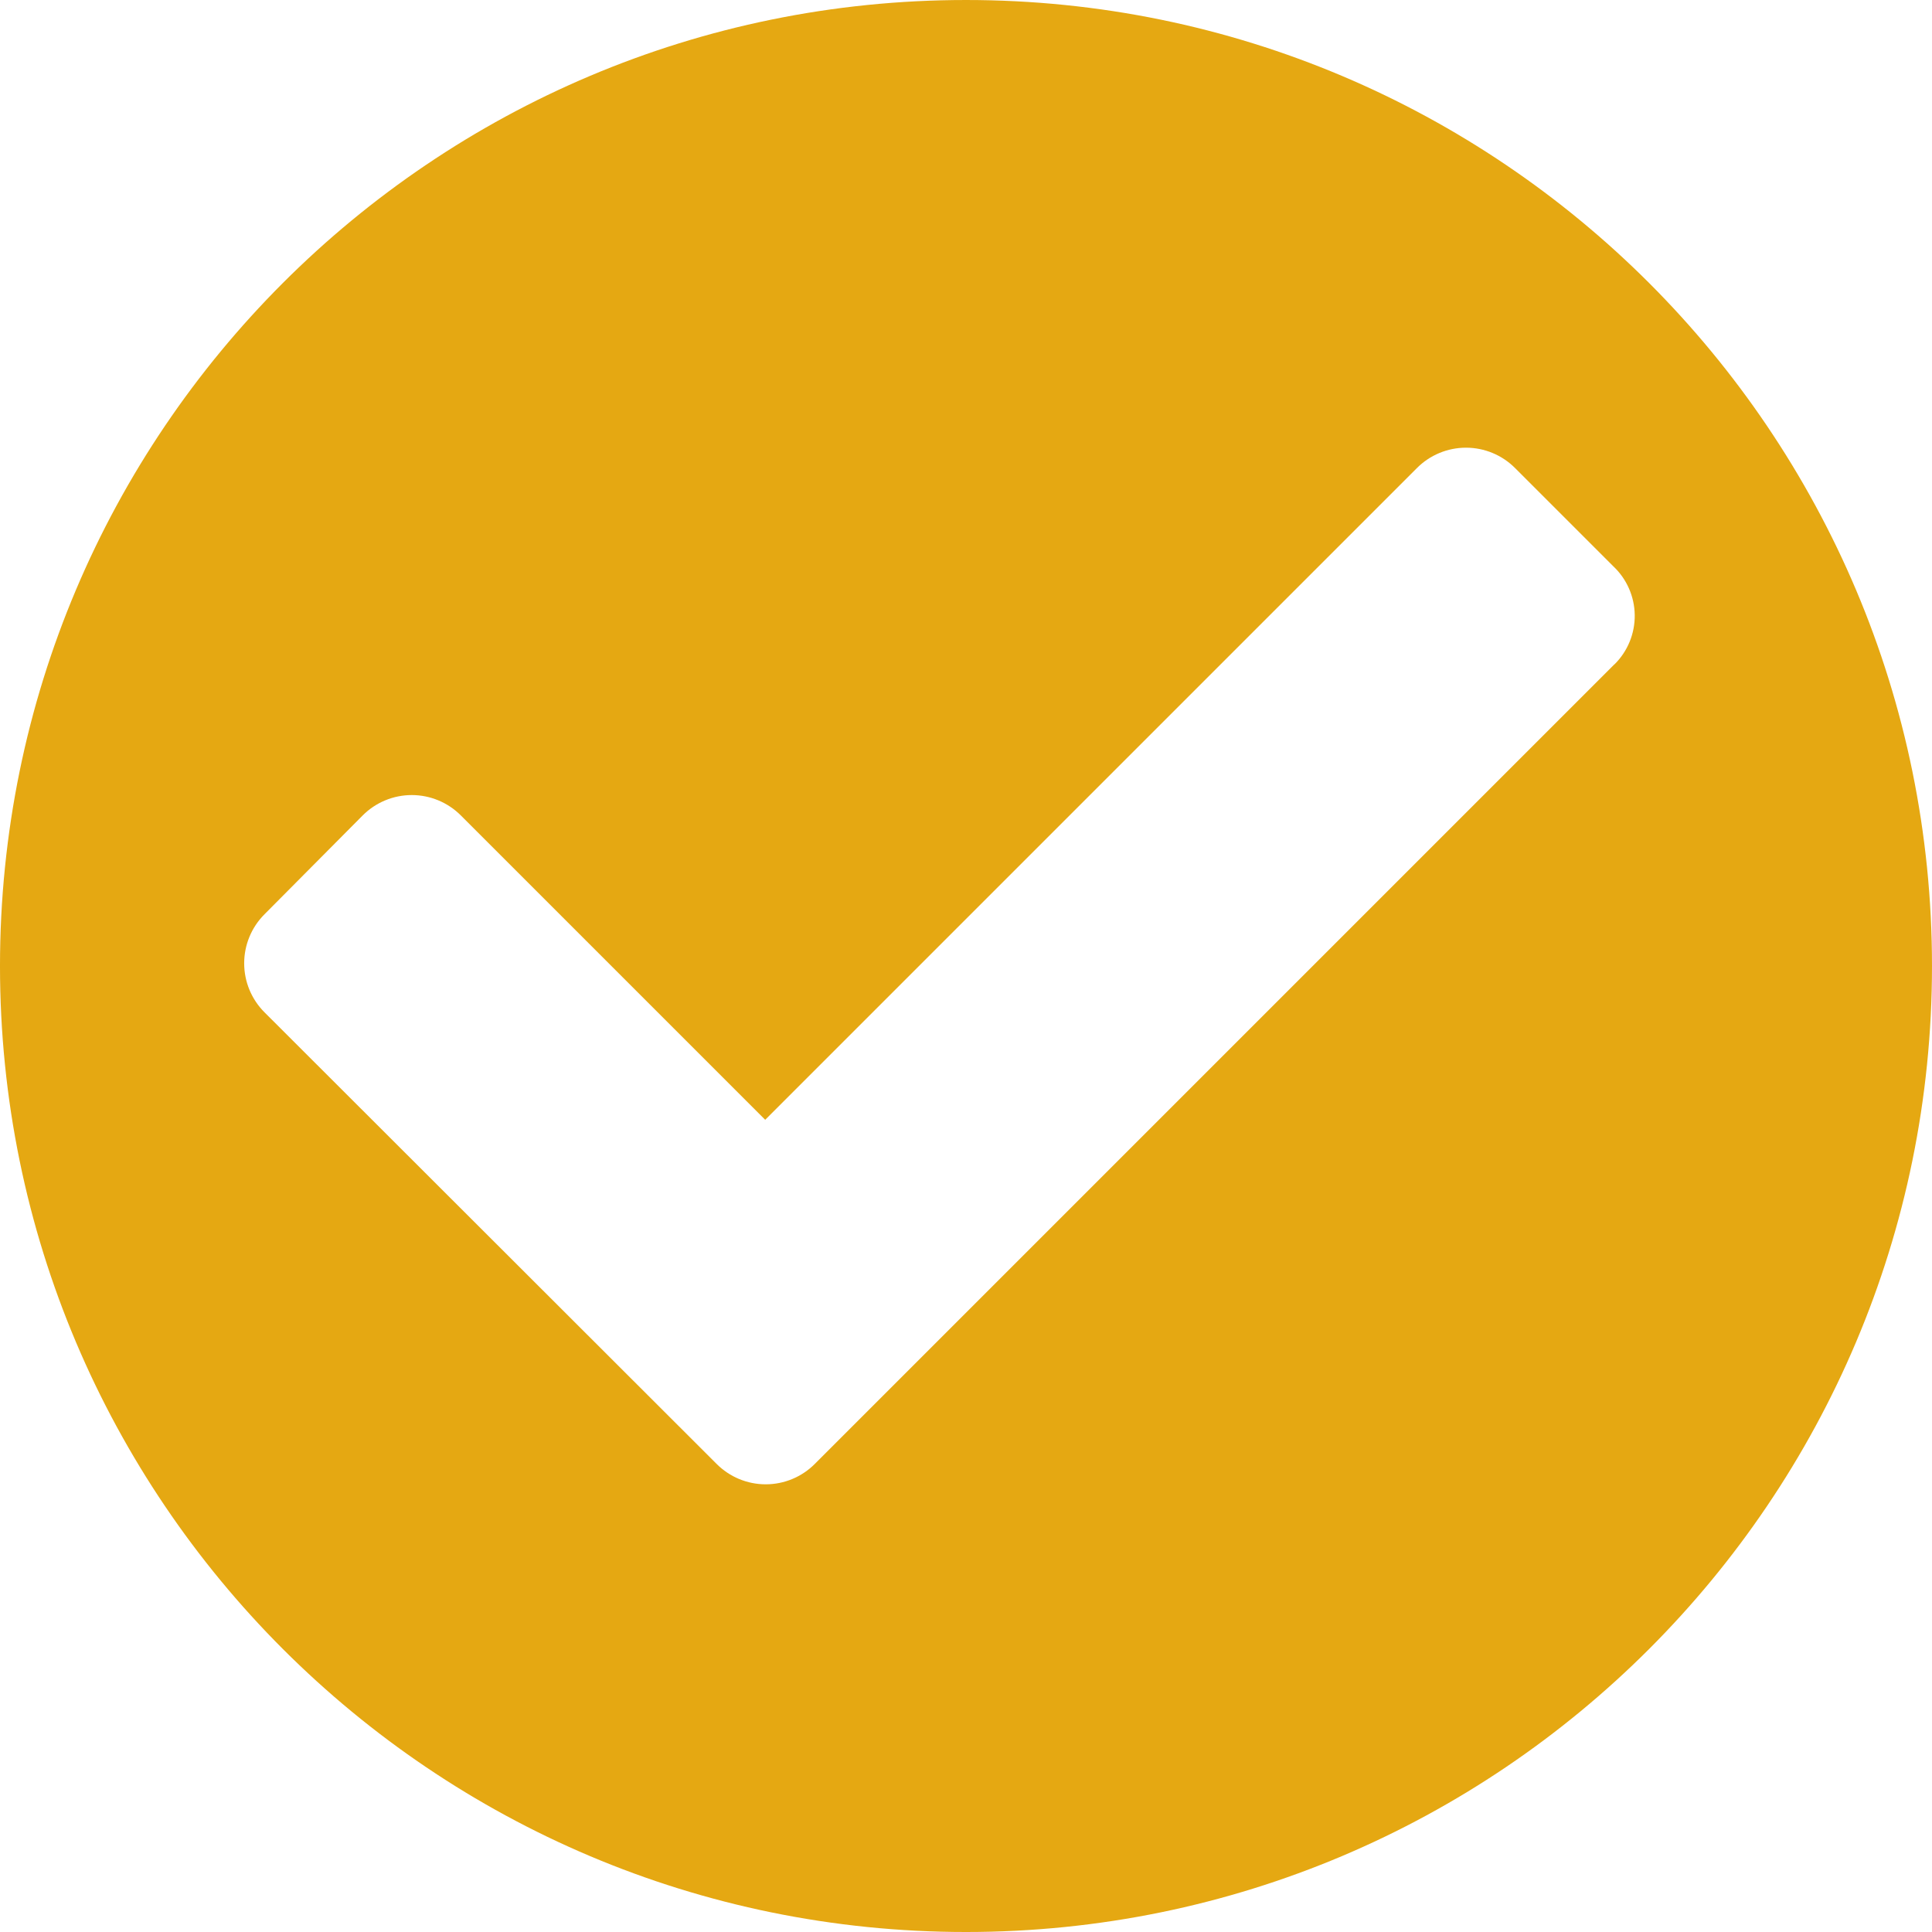
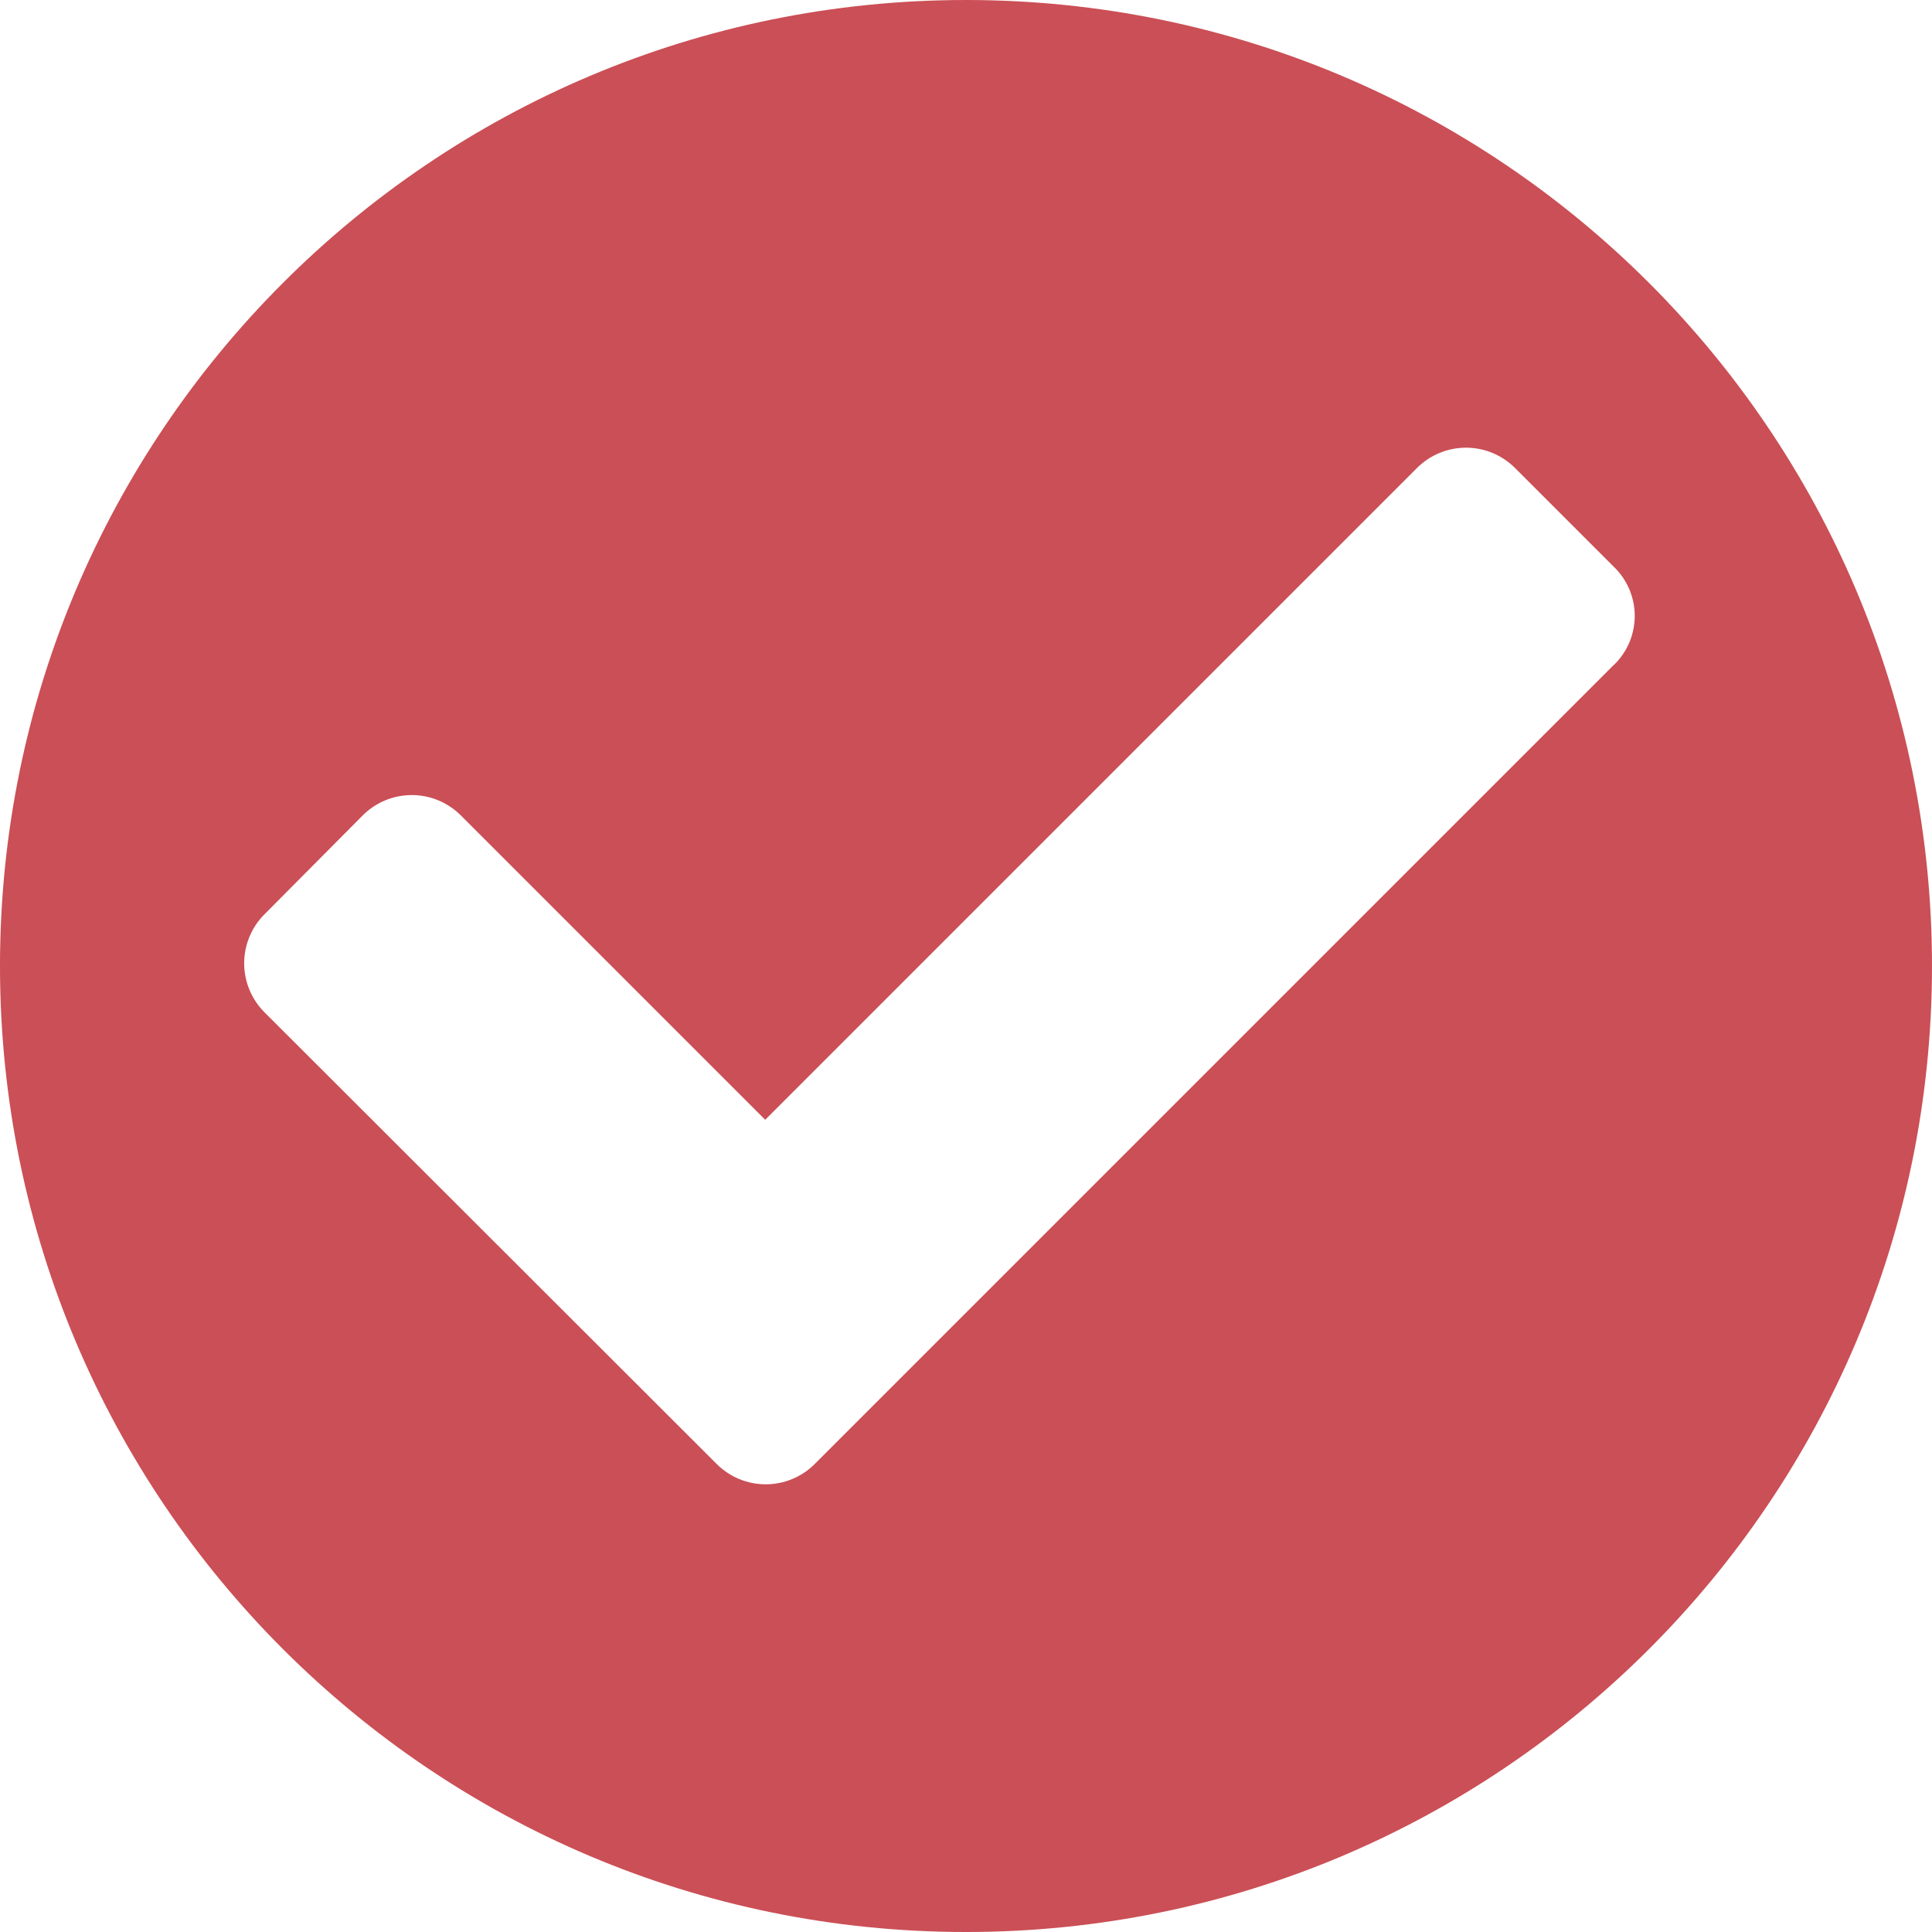
<svg xmlns="http://www.w3.org/2000/svg" width="15" height="15" viewBox="0 0 15 15">
-   <g id="Group_1" data-name="Group 1" transform="translate(-1269 -412)">
-     <path id="Check-Fill" d="M11.8,4.3a7.5,7.5,0,1,0,7.5,7.5,7.5,7.5,0,0,0-7.5-7.5Zm5.034,5.158-6.208,6.208a.538.538,0,0,1-.762,0h0L6.354,12.16a.538.538,0,0,1,0-.762l.762-.767a.538.538,0,0,1,.762,0l2.363,2.363,5.06-5.06a.538.538,0,0,1,.762,0l.762.762a.529.529,0,0,1,.01.762Z" transform="translate(1264.7 407.7)" fill="#e5a812" />
+   <g id="Group_1" data-name="Group 1" transform="translate(-154 -282)">
+     <g id="Group_1-2" data-name="Group 1" transform="translate(-1115 -130)">
+       <path id="Check-Fill" d="M11.8,4.3a7.5,7.5,0,1,0,7.5,7.5,7.5,7.5,0,0,0-7.5-7.5Zm5.034,5.158-6.208,6.208a.538.538,0,0,1-.762,0h0L6.354,12.16a.538.538,0,0,1,0-.762l.762-.767a.538.538,0,0,1,.762,0l2.363,2.363,5.06-5.06a.538.538,0,0,1,.762,0l.762.762a.529.529,0,0,1,.01.762Z" transform="translate(1264.7 407.7)" fill="#cb4f56" />
+     </g>
  </g>
</svg>
